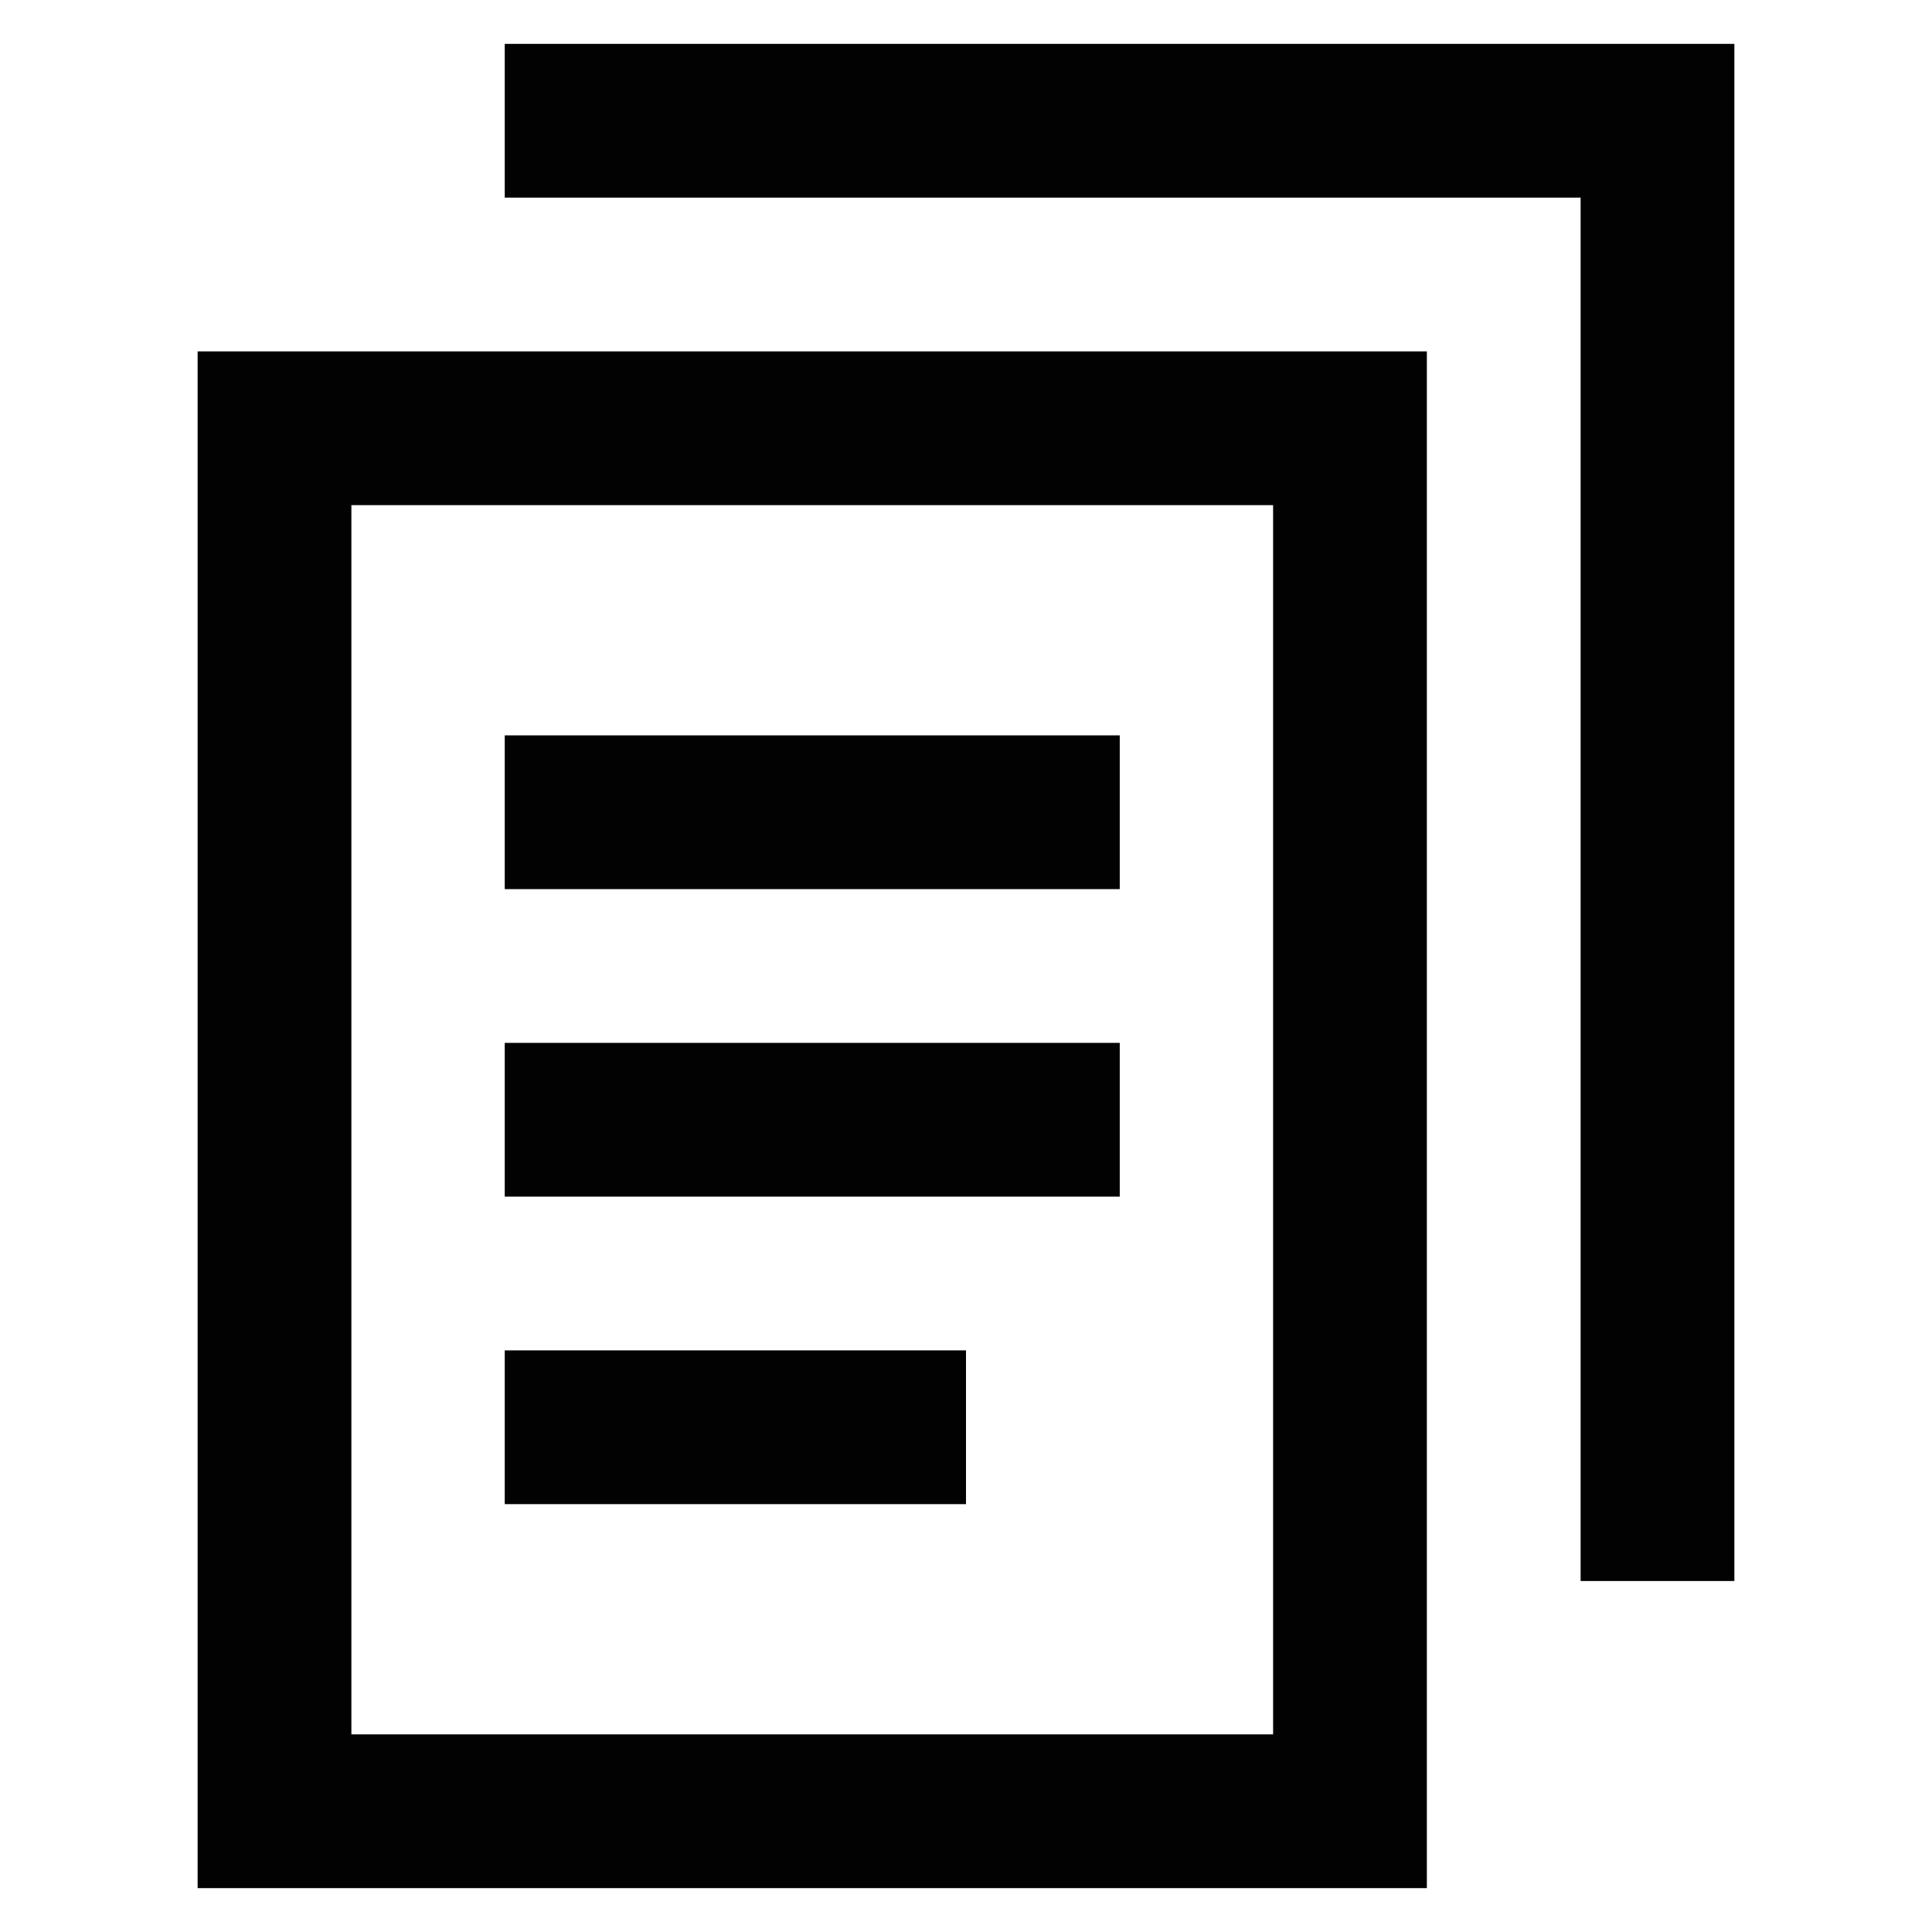
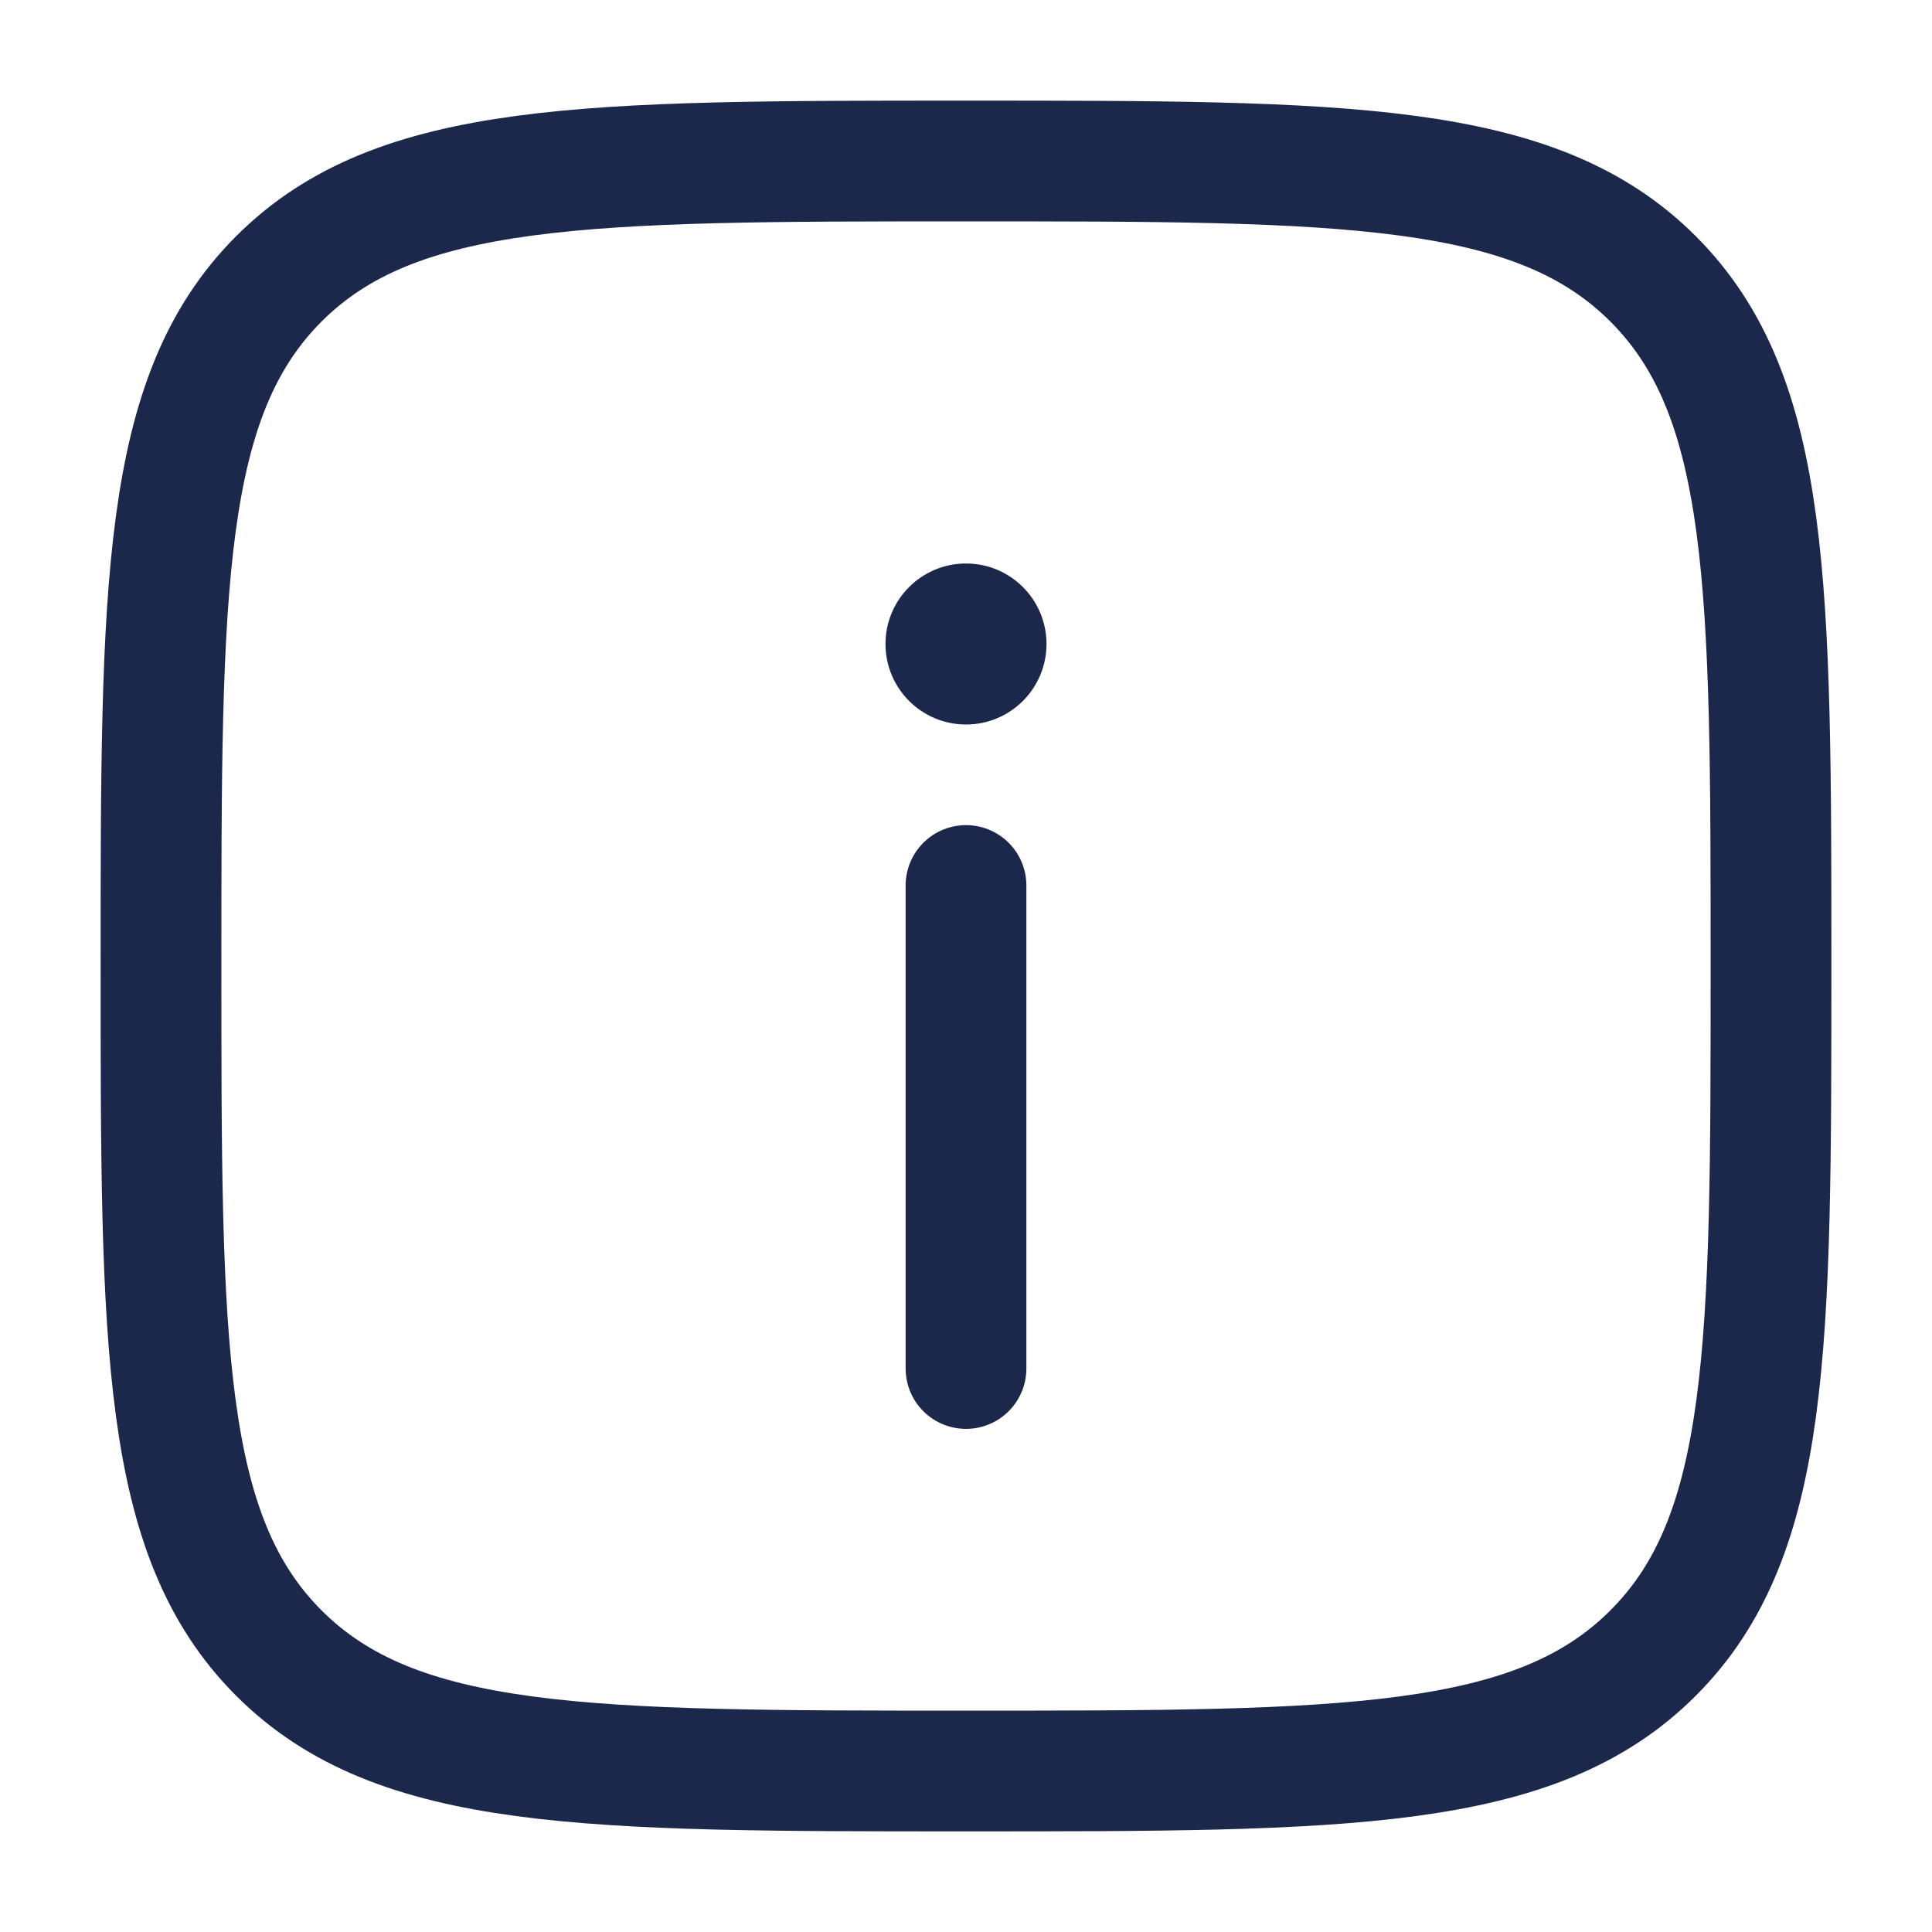
- <svg xmlns="http://www.w3.org/2000/svg" width="800px" height="800px" viewBox="0 0 24 24" id="Layer_1" data-name="Layer 1">
-   <defs>
-     <style>.cls-1{fill:none;stroke:#020202;stroke-miterlimit:10;stroke-width:1.91px;}</style>
-   </defs>
-   <polygon class="cls-1" points="16.77 8.18 16.77 22.5 3.41 22.5 3.41 5.32 16.77 5.32 16.77 8.18" />
-   <line class="cls-1" x1="6.27" y1="13.91" x2="13.91" y2="13.91" />
-   <line class="cls-1" x1="6.27" y1="10.09" x2="13.91" y2="10.09" />
-   <line class="cls-1" x1="6.27" y1="17.73" x2="12" y2="17.73" />
-   <polyline class="cls-1" points="20.59 19.64 20.59 4.36 20.59 1.5 6.27 1.5" />
+ <svg xmlns="http://www.w3.org/2000/svg" width="800px" height="800px" viewBox="0 0 24 24" fill="none">
+   <path d="M12 17V11" stroke="#1C274C" stroke-width="1.5" stroke-linecap="round" />
+   <circle cx="1" cy="1" r="1" transform="matrix(1 0 0 -1 11 9)" fill="#1C274C" />
+   <path d="M2 12C2 7.286 2 4.929 3.464 3.464C4.929 2 7.286 2 12 2C16.714 2 19.071 2 20.535 3.464C22 4.929 22 7.286 22 12C22 16.714 22 19.071 20.535 20.535C19.071 22 16.714 22 12 22C7.286 22 4.929 22 3.464 20.535C2 19.071 2 16.714 2 12Z" stroke="#1C274C" stroke-width="1.5" />
</svg>
